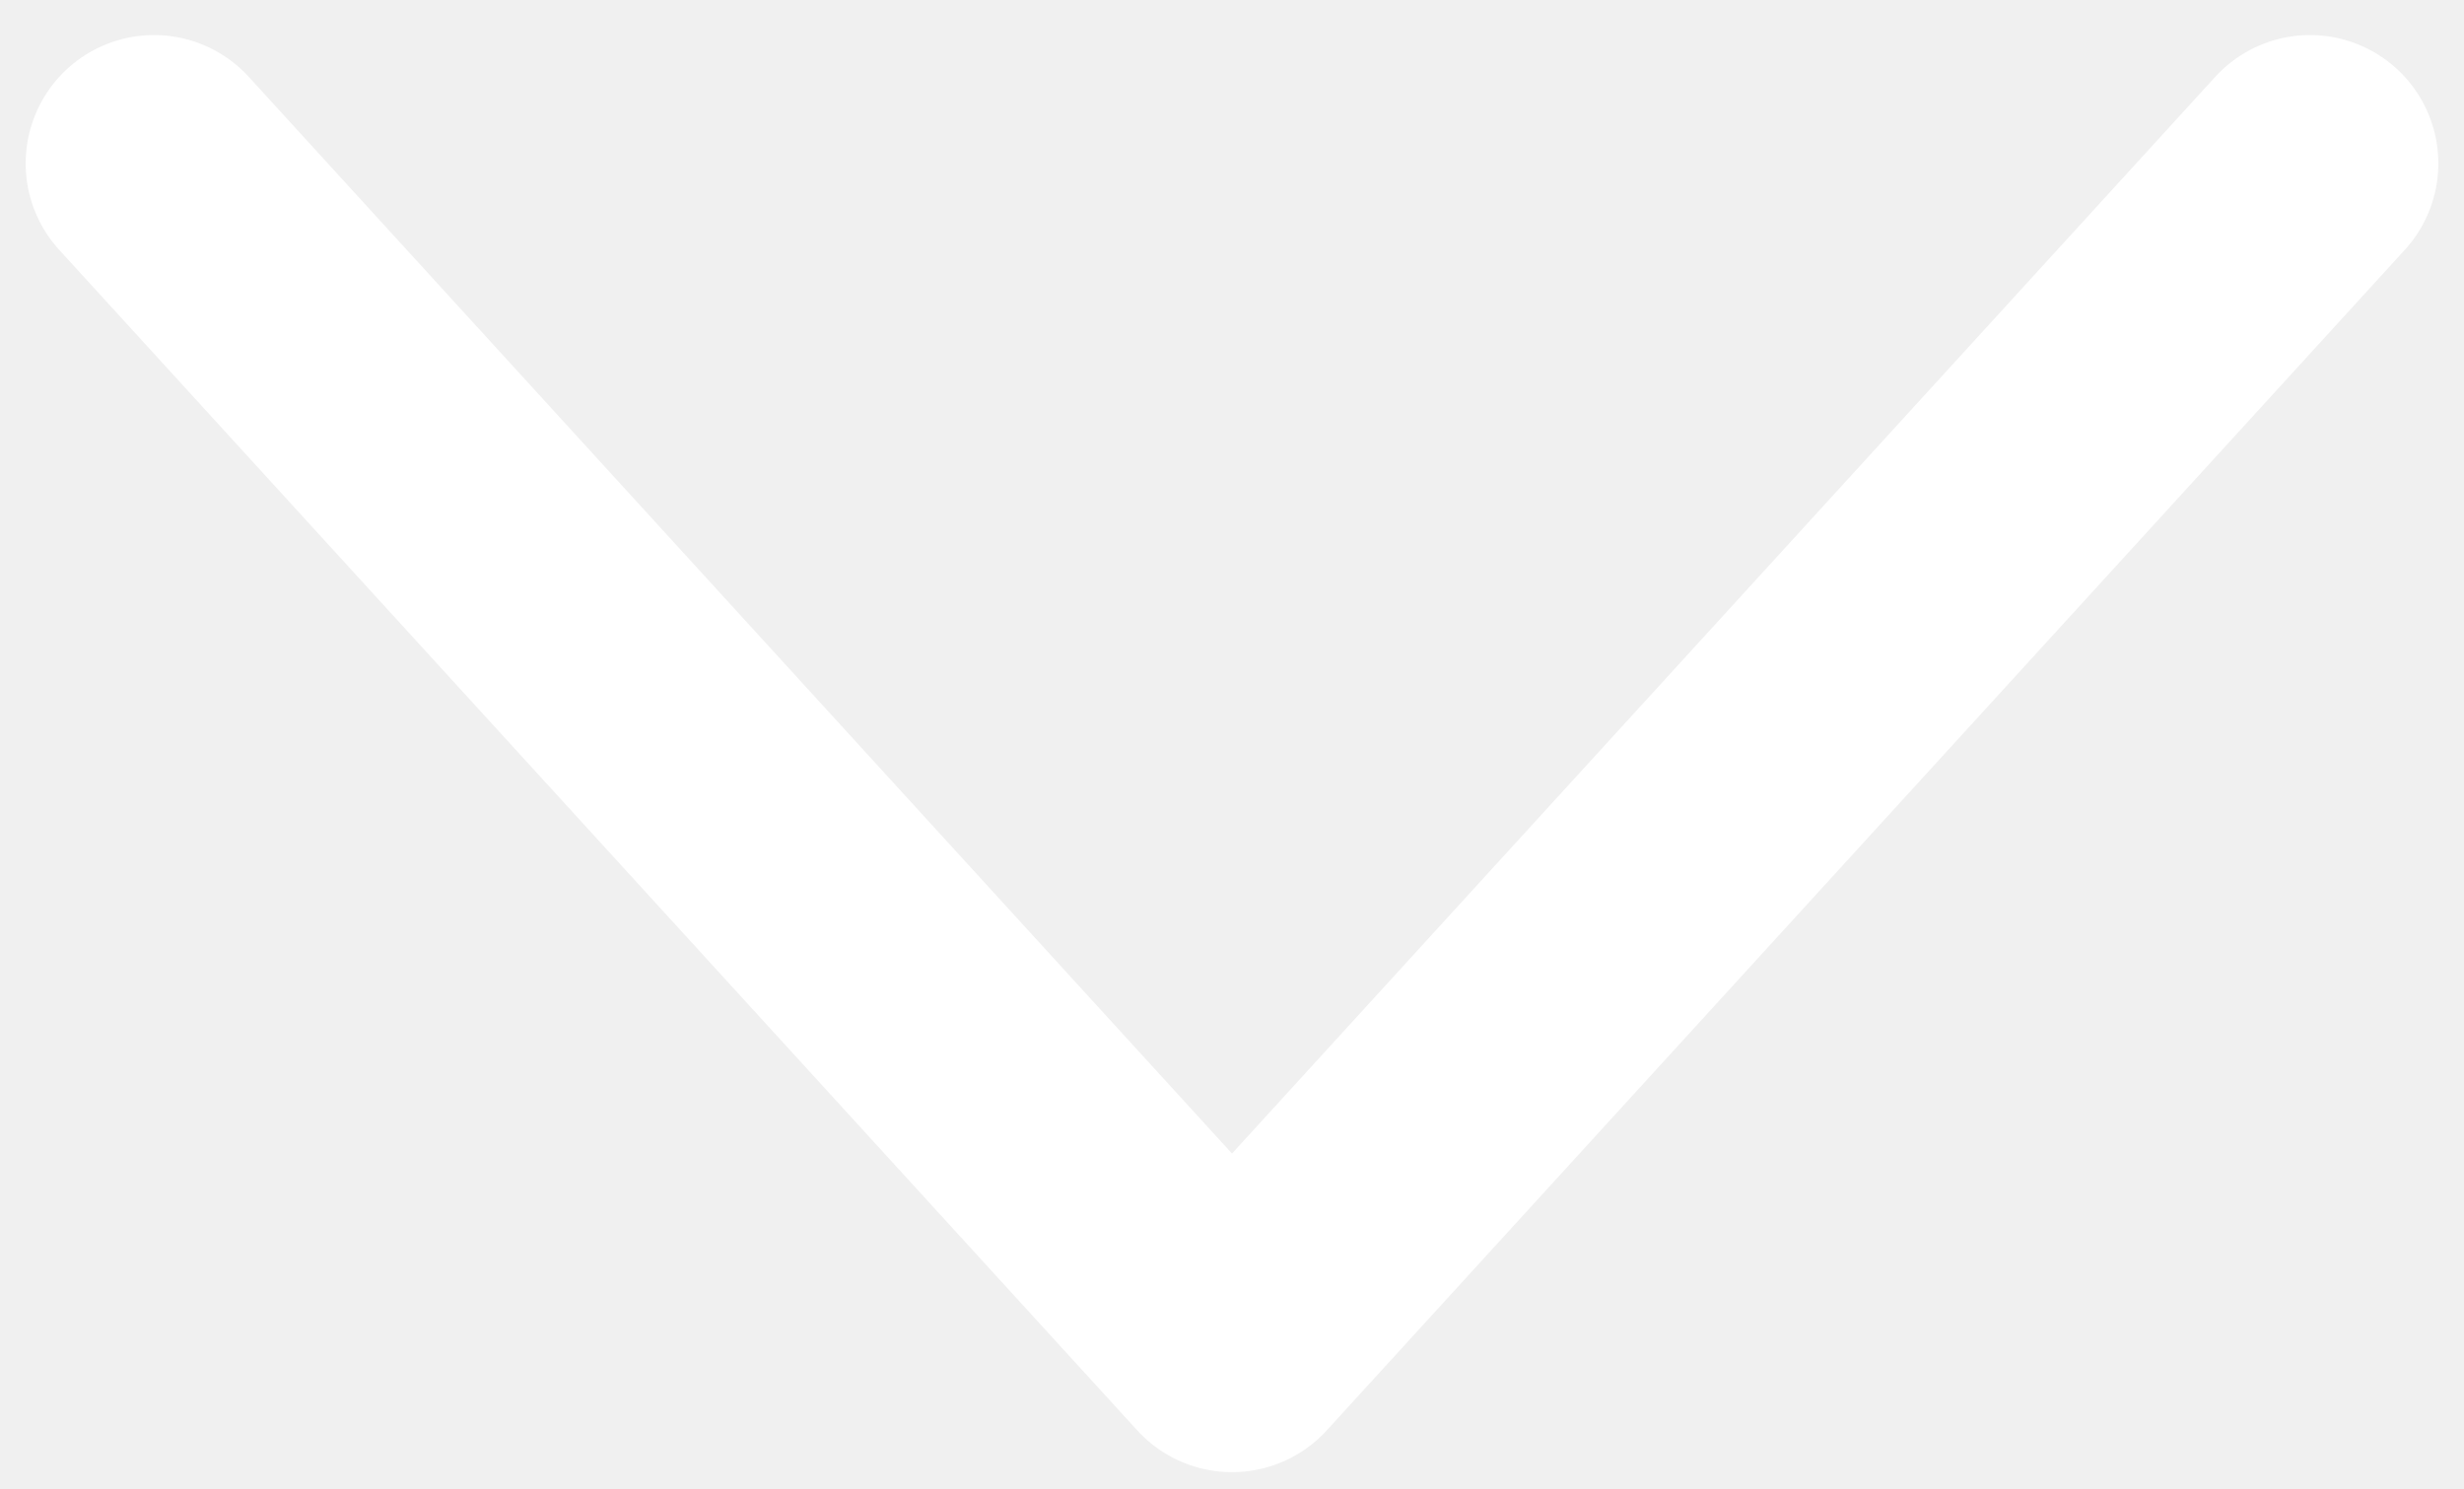
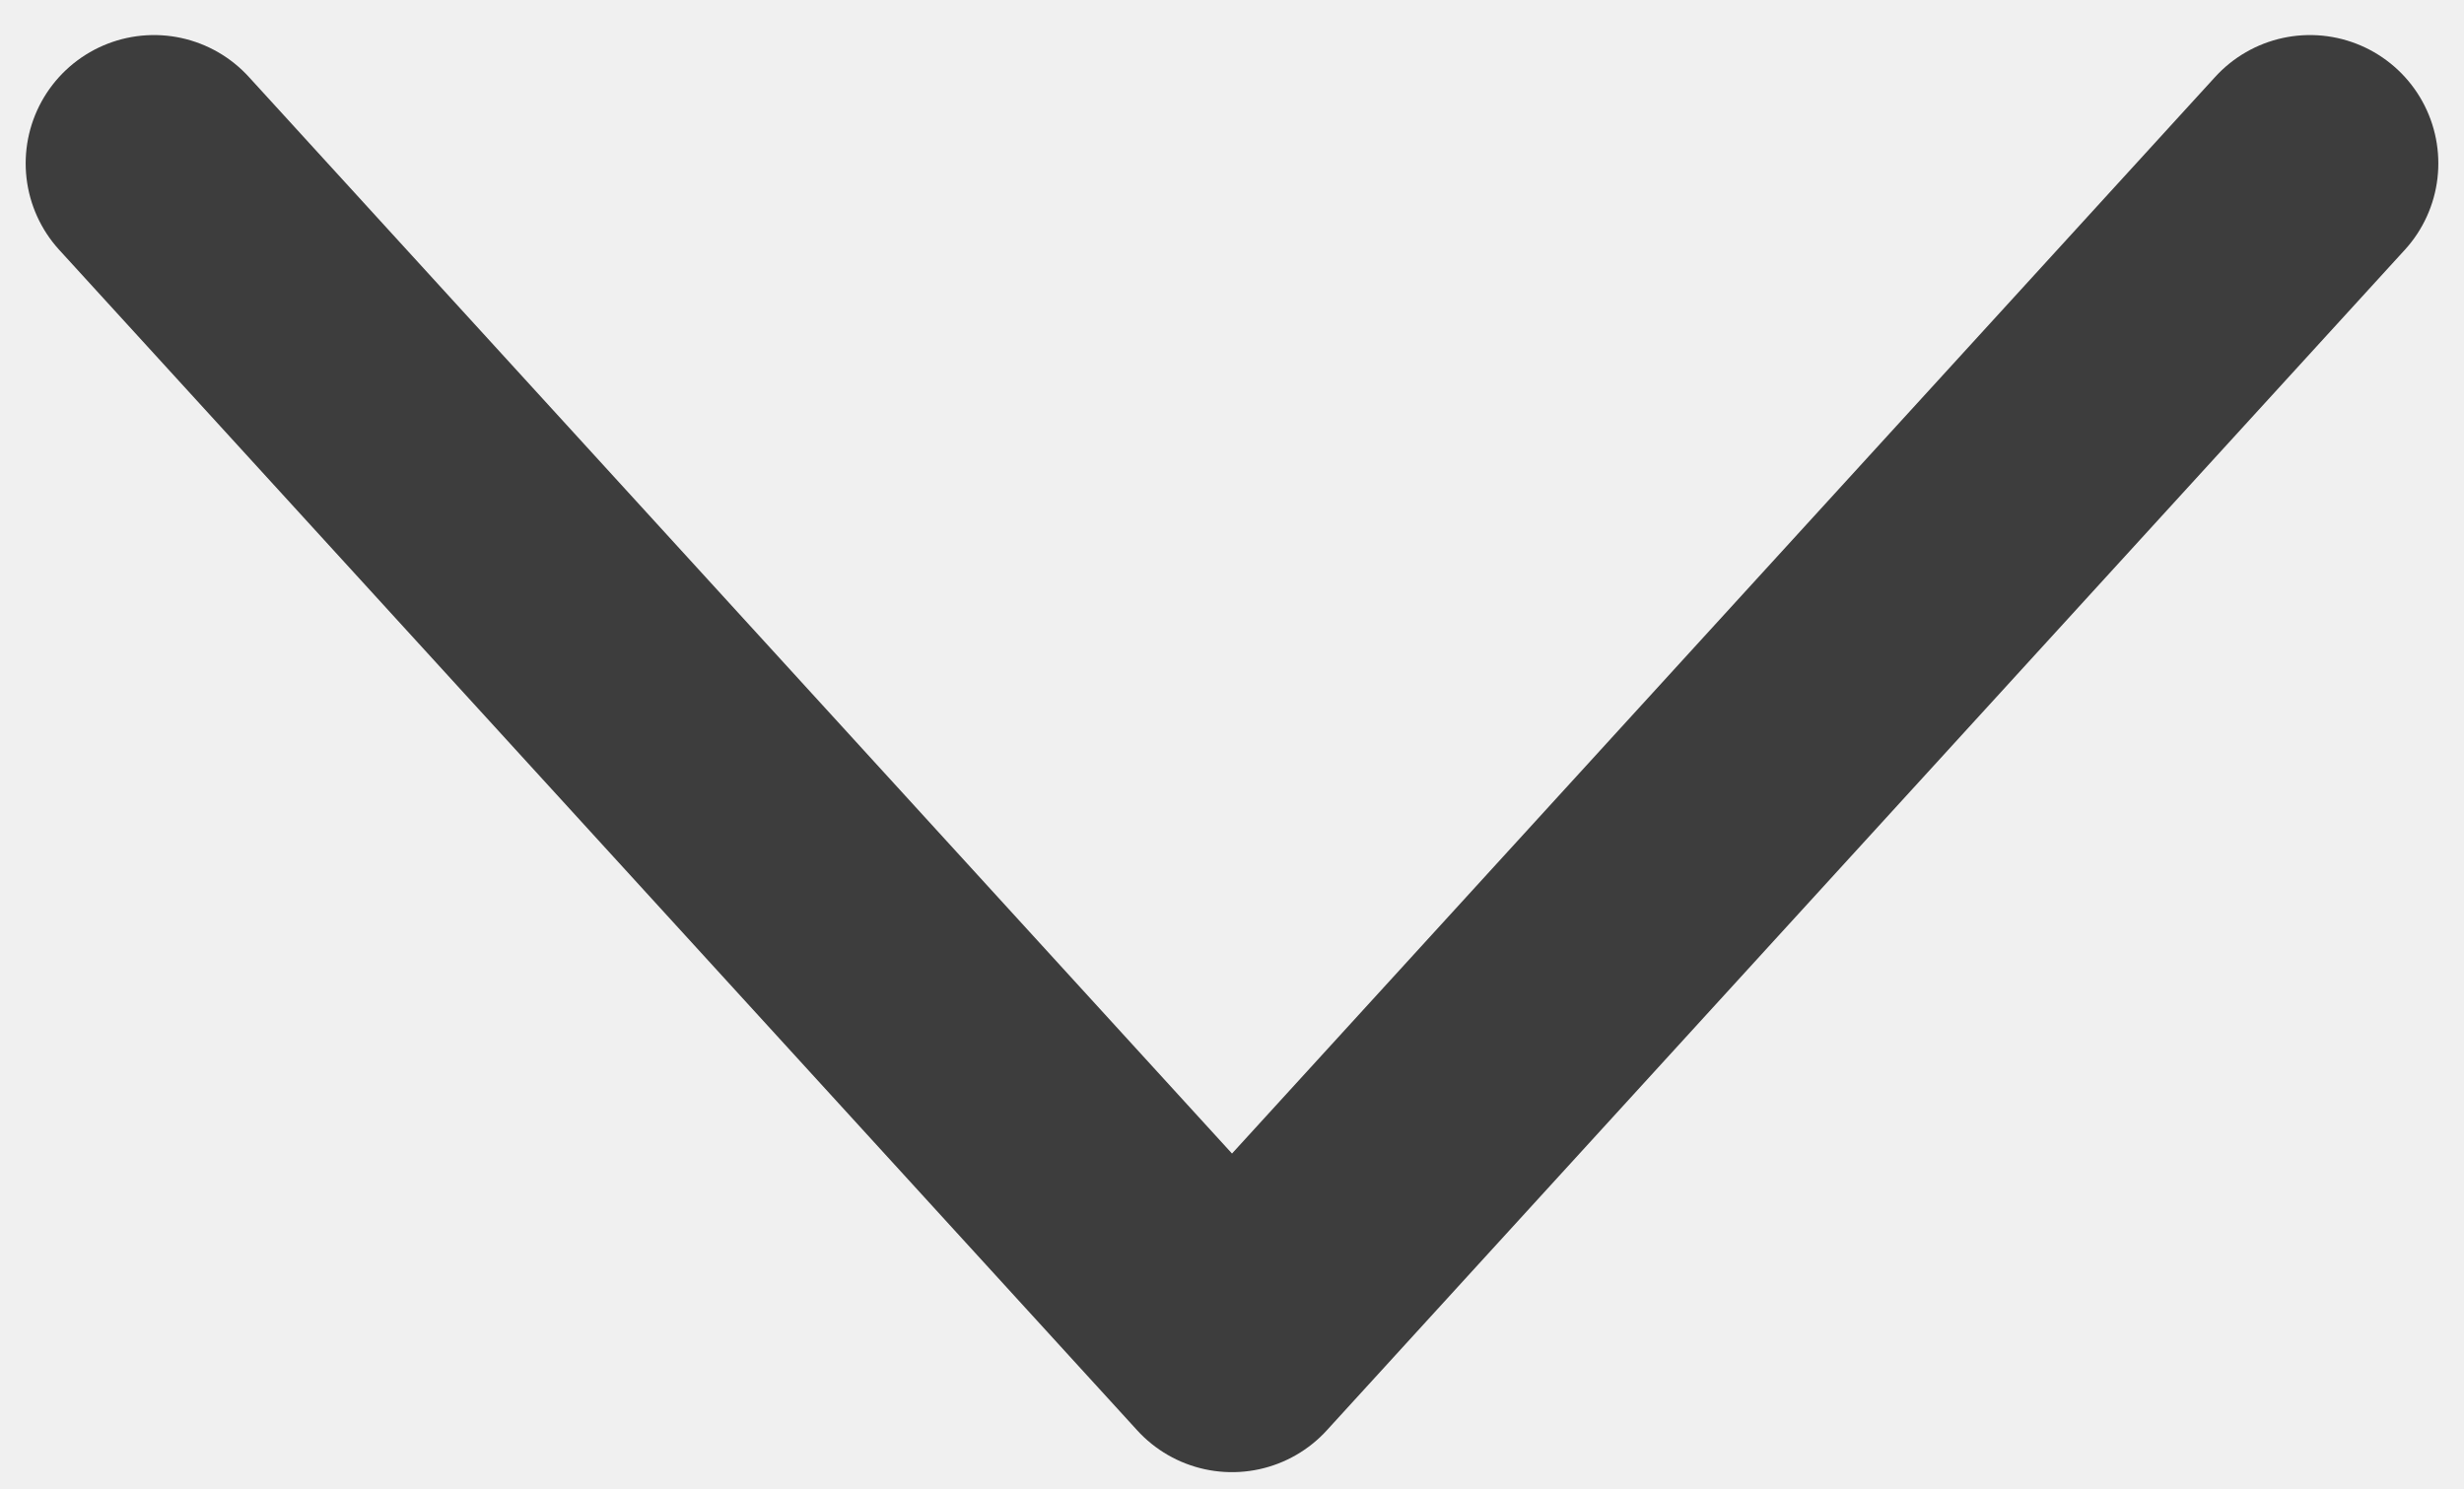
<svg xmlns="http://www.w3.org/2000/svg" width="48" height="29" viewBox="0 0 48 29" fill="none">
-   <path d="M45 3.183L24 26.183L3 3.183" stroke="white" stroke-width="5" stroke-linecap="round" stroke-linejoin="round" />
+   <path d="M45 3.183L24 26.183L3 3.183" stroke="#3D3D3D" stroke-width="5" stroke-linecap="round" stroke-linejoin="round" />
</svg>
